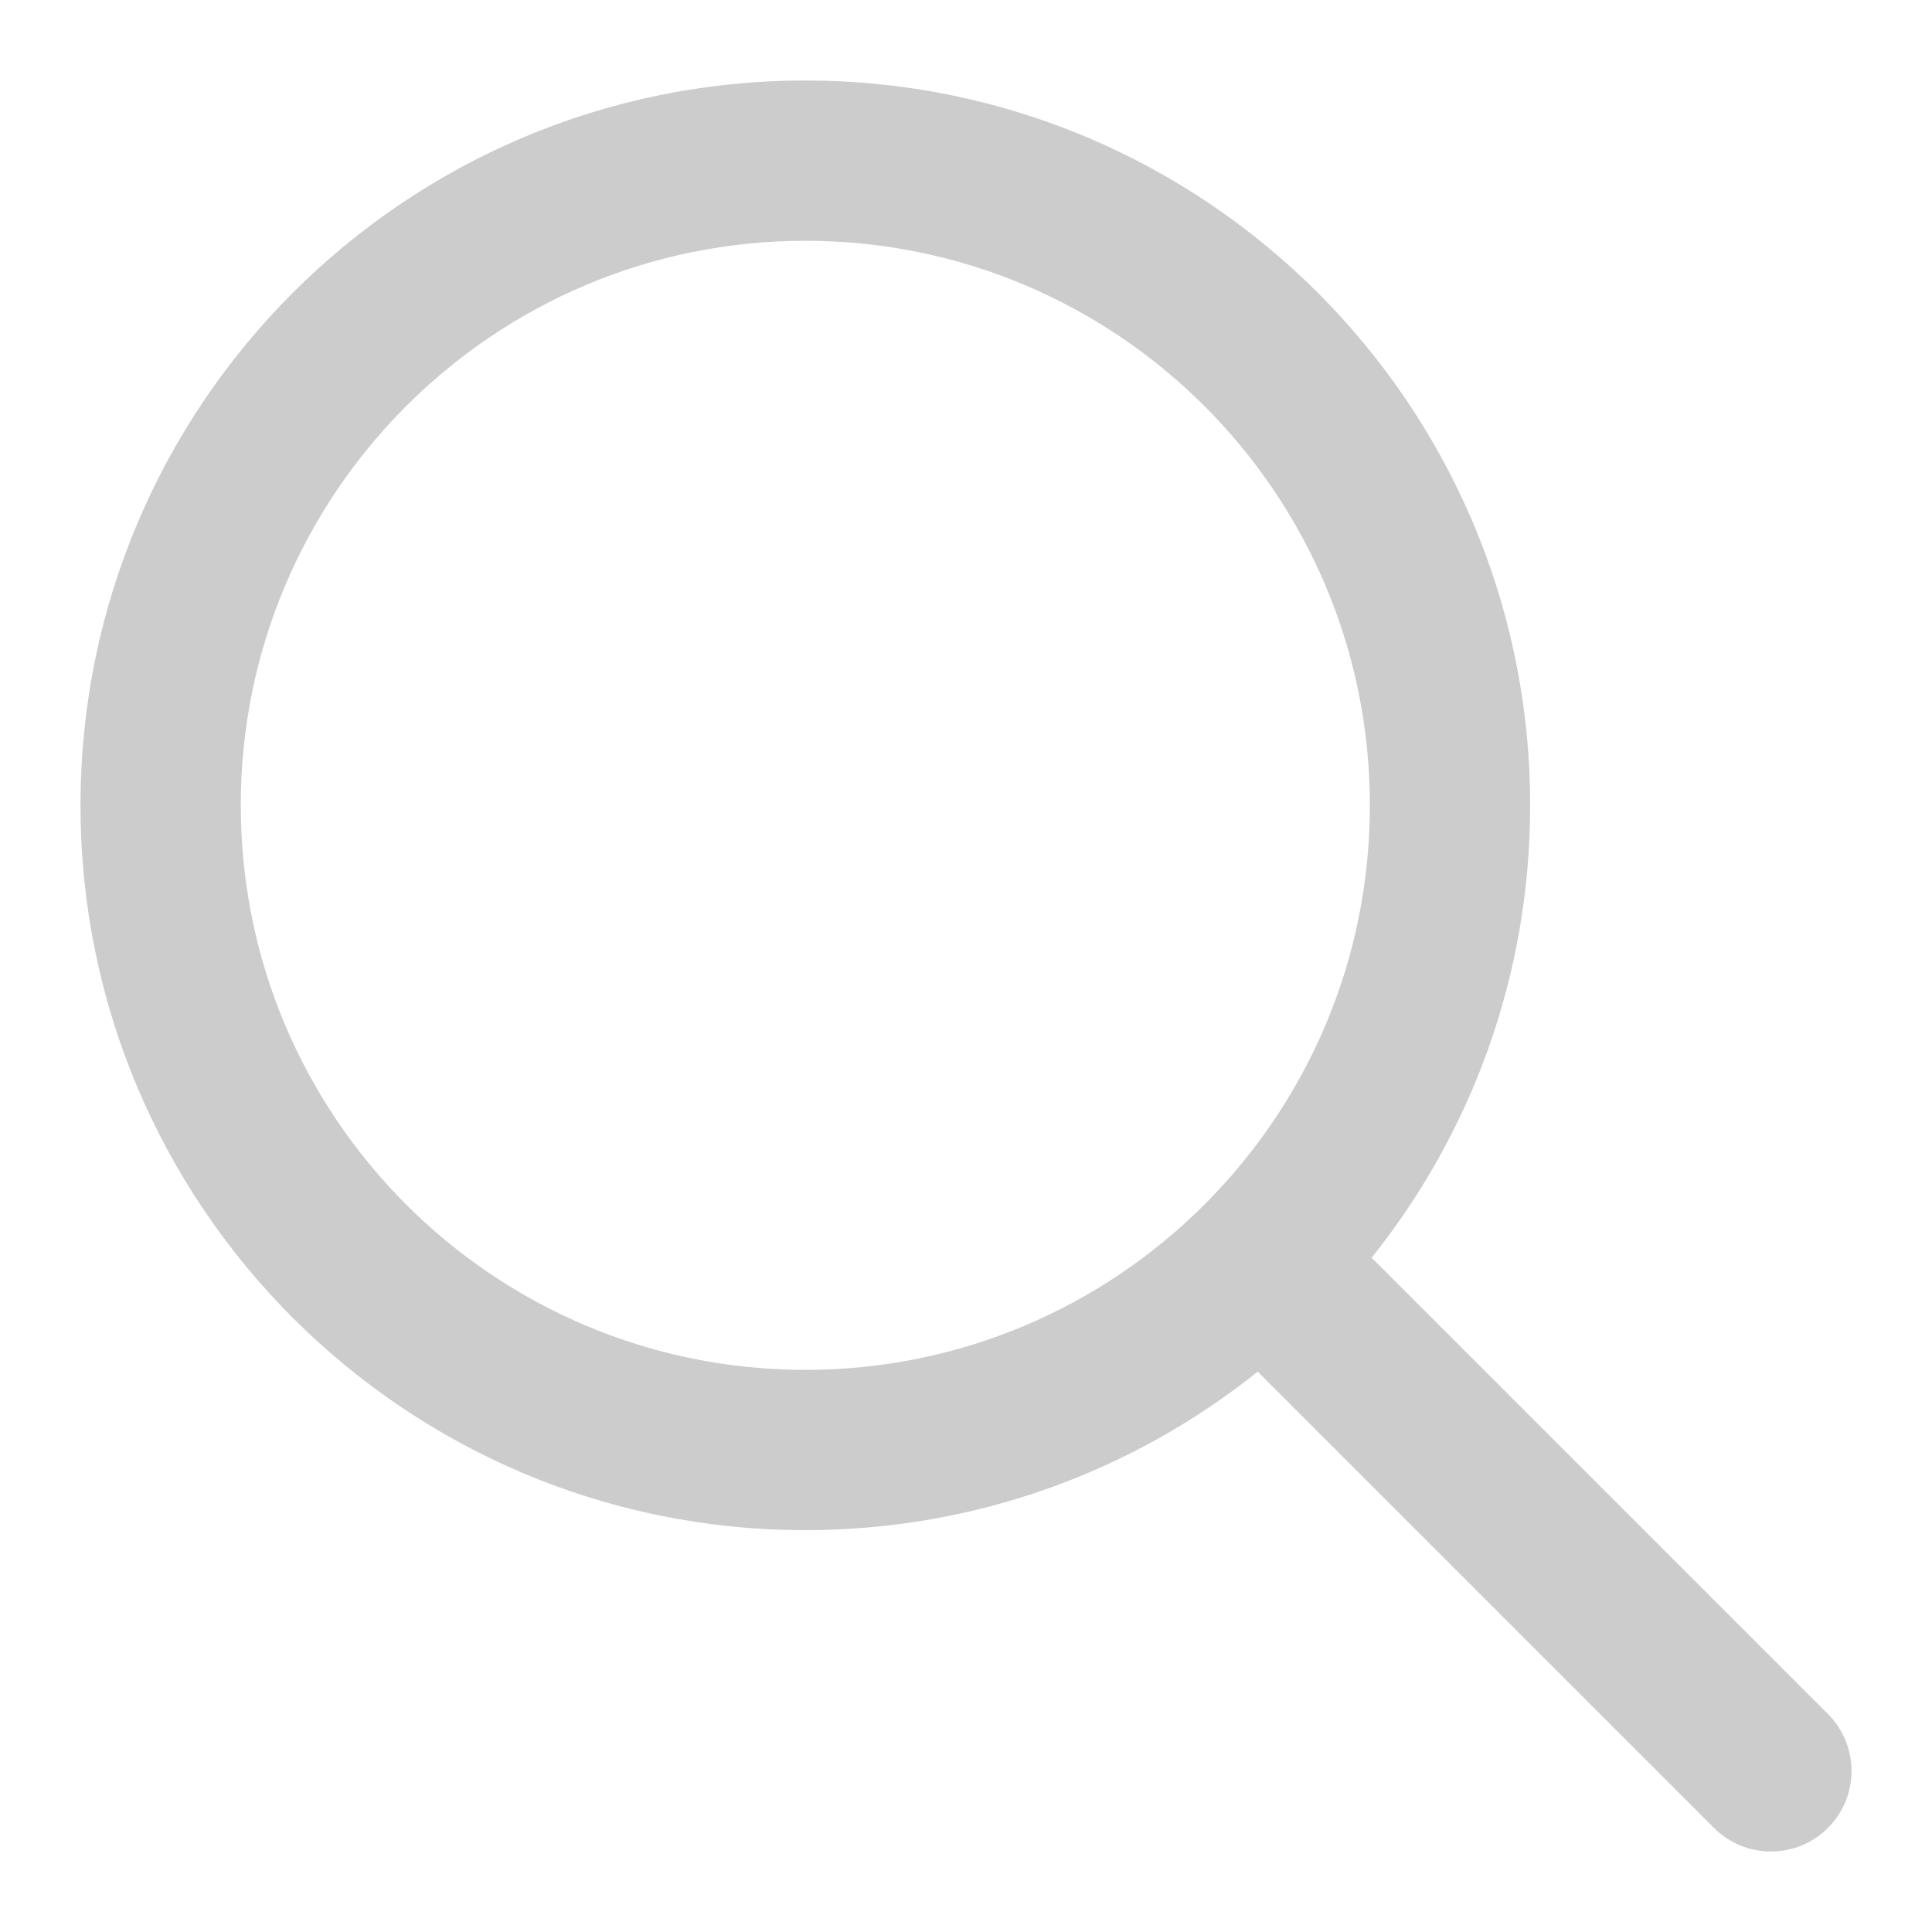
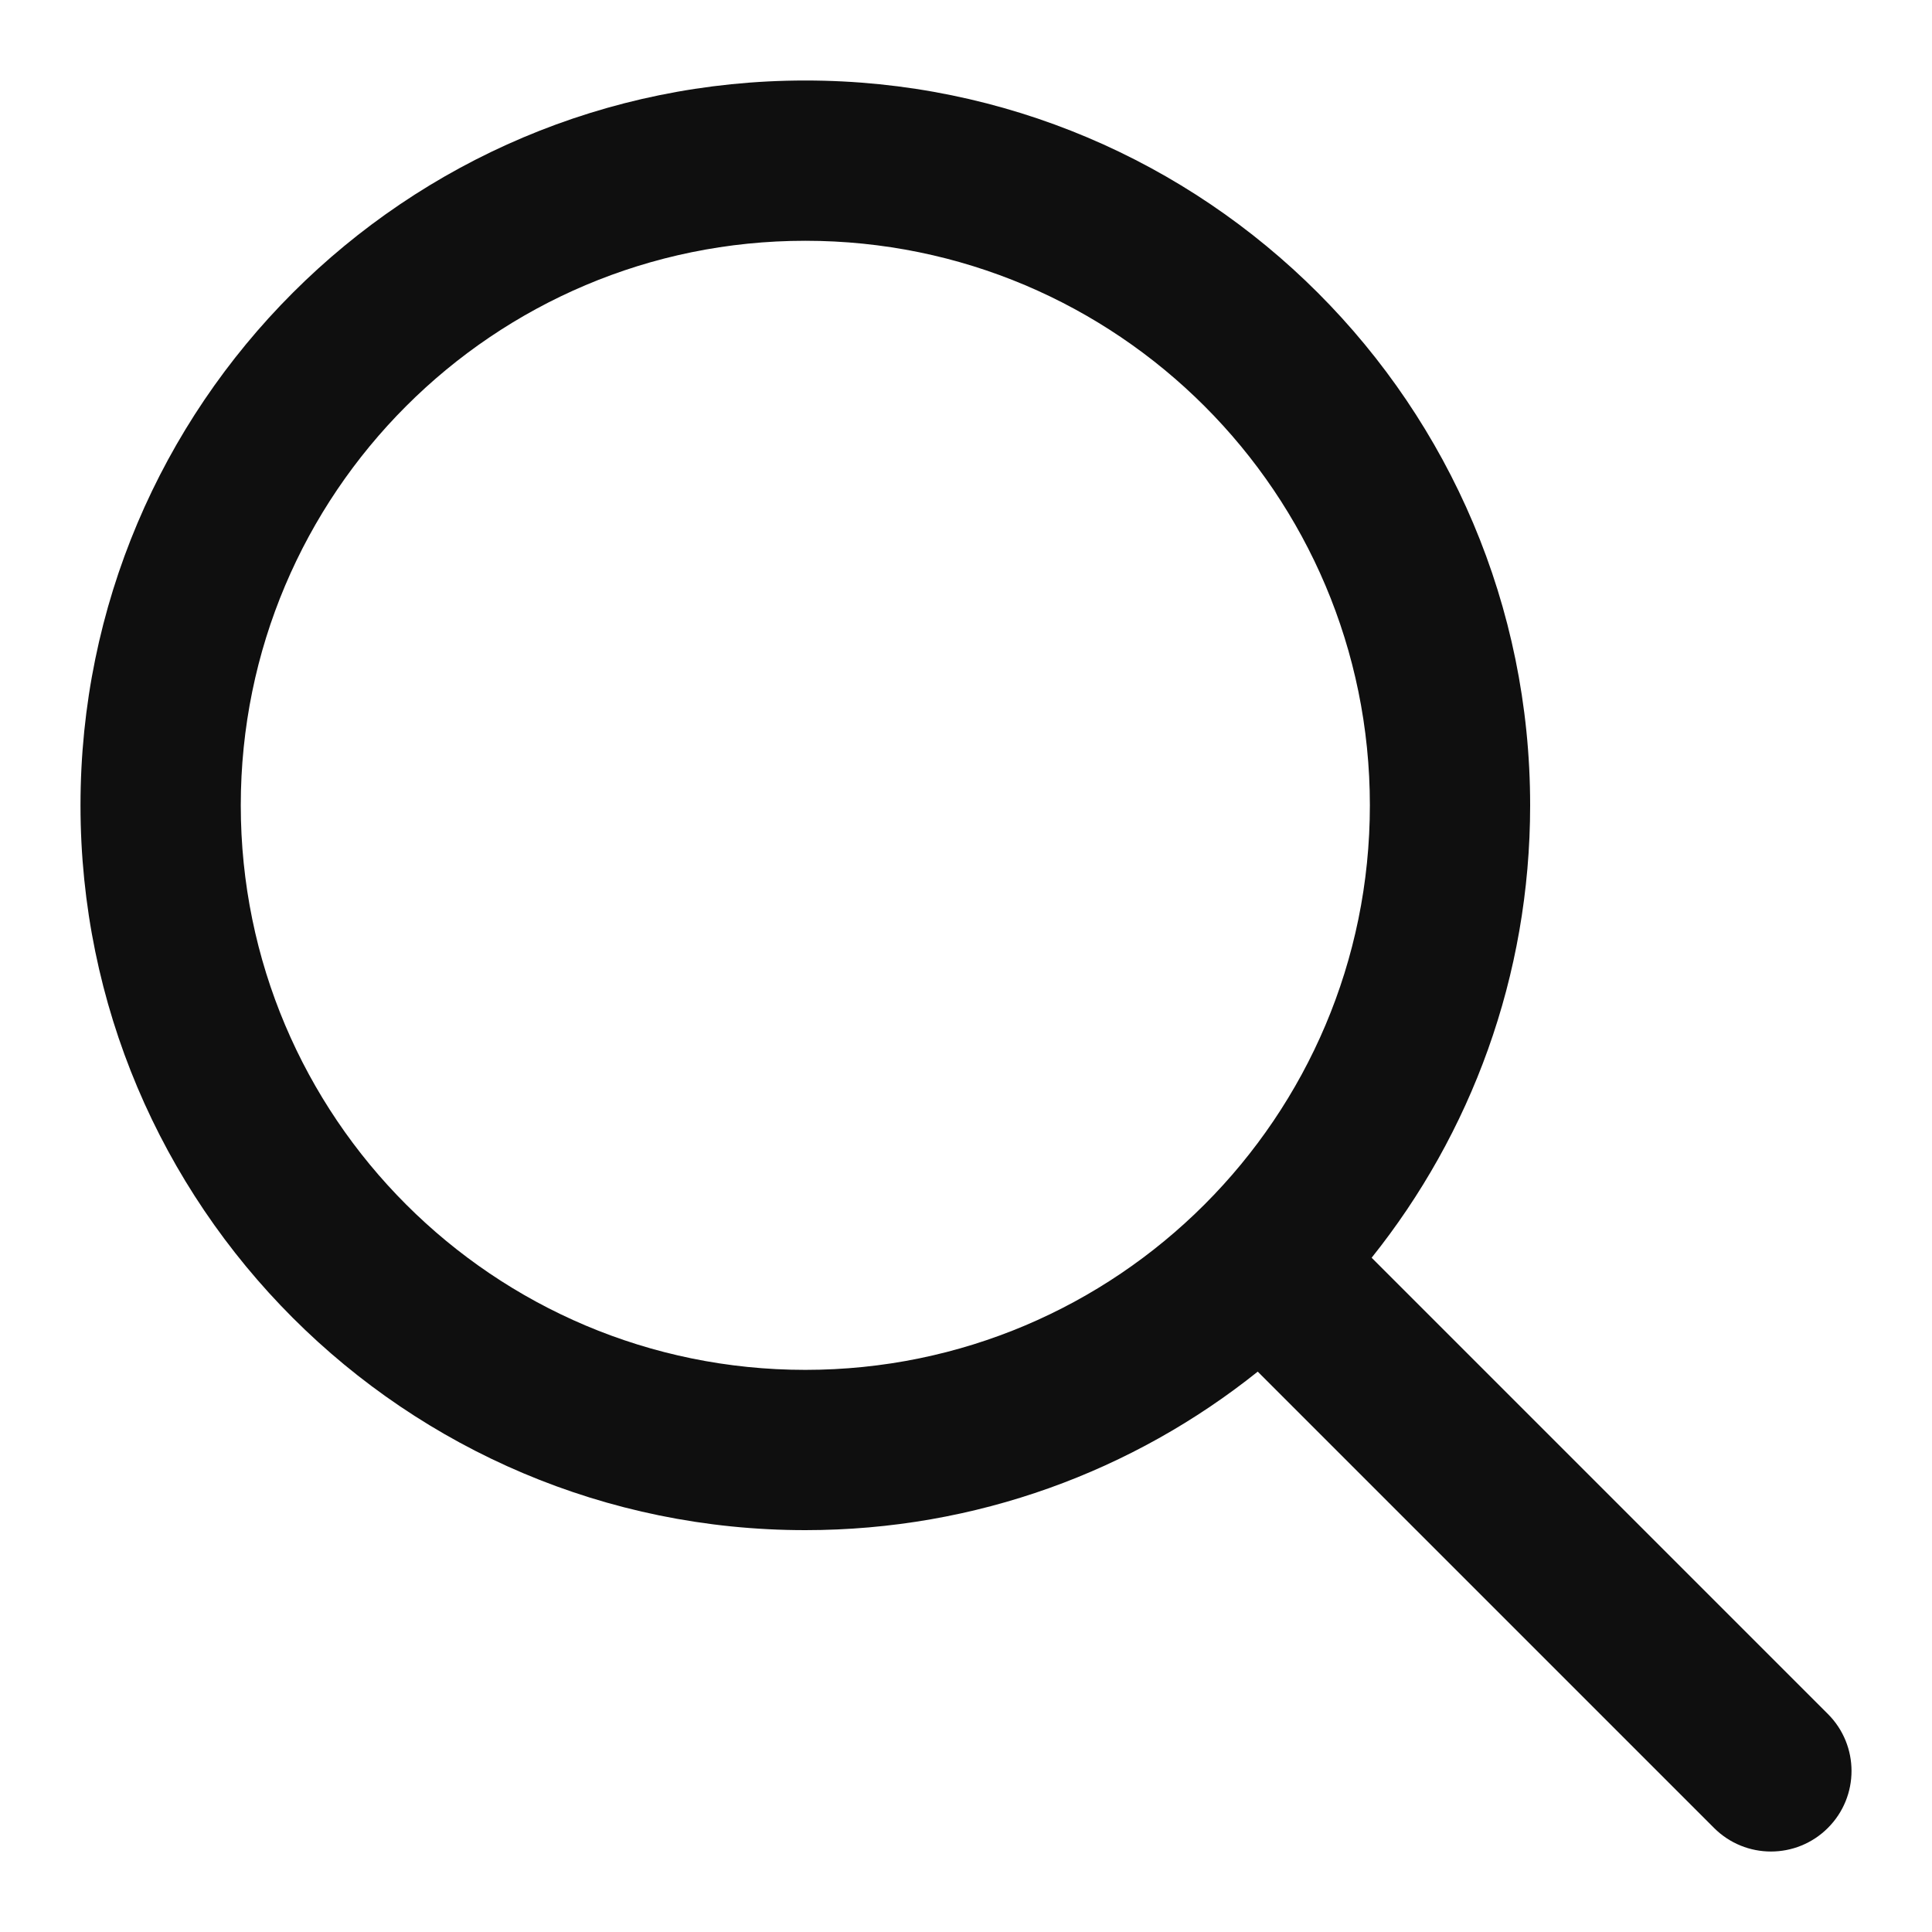
- <svg xmlns="http://www.w3.org/2000/svg" width="800px" height="800px" viewBox="0 0 24 24" fill="none" version="1.1" id="svg4">
-   <defs id="defs8" />
-   <path fill-rule="evenodd" clip-rule="evenodd" d="M17.039 15.624C18.271 14.084 19.008 12.13 19.008 10.004C19.008 5.031 14.977 1 10.004 1C5.031 1 1 5.031 1 10.004C1 14.977 5.031 19.008 10.004 19.008C12.13 19.008 14.084 18.271 15.624 17.039L21.292 22.707C21.683 23.098 22.316 23.098 22.707 22.707C23.098 22.316 23.098 21.683 22.707 21.292L17.039 15.624ZM10.004 17.017C6.131 17.017 2.991 13.877 2.991 10.004C2.991 6.131 6.131 2.991 10.004 2.991C13.877 2.991 17.017 6.131 17.017 10.004C17.017 13.877 13.877 17.017 10.004 17.017Z" fill="#0F0F0F" id="path2" style="fill:#cccccc" />
+ <svg width="800px" height="800px" viewBox="0 0 24 24" fill="none">
+   <path fill-rule="evenodd" clip-rule="evenodd" d="M17.039 15.624C18.271 14.084 19.008 12.13 19.008 10.004C19.008 5.031 14.977 1 10.004 1C5.031 1 1 5.031 1 10.004C1 14.977 5.031 19.008 10.004 19.008C12.13 19.008 14.084 18.271 15.624 17.039L21.292 22.707C21.683 23.098 22.316 23.098 22.707 22.707C23.098 22.316 23.098 21.683 22.707 21.292L17.039 15.624ZM10.004 17.017C6.131 17.017 2.991 13.877 2.991 10.004C2.991 6.131 6.131 2.991 10.004 2.991C13.877 2.991 17.017 6.131 17.017 10.004C17.017 13.877 13.877 17.017 10.004 17.017Z" fill="#0F0F0F" />
</svg>
